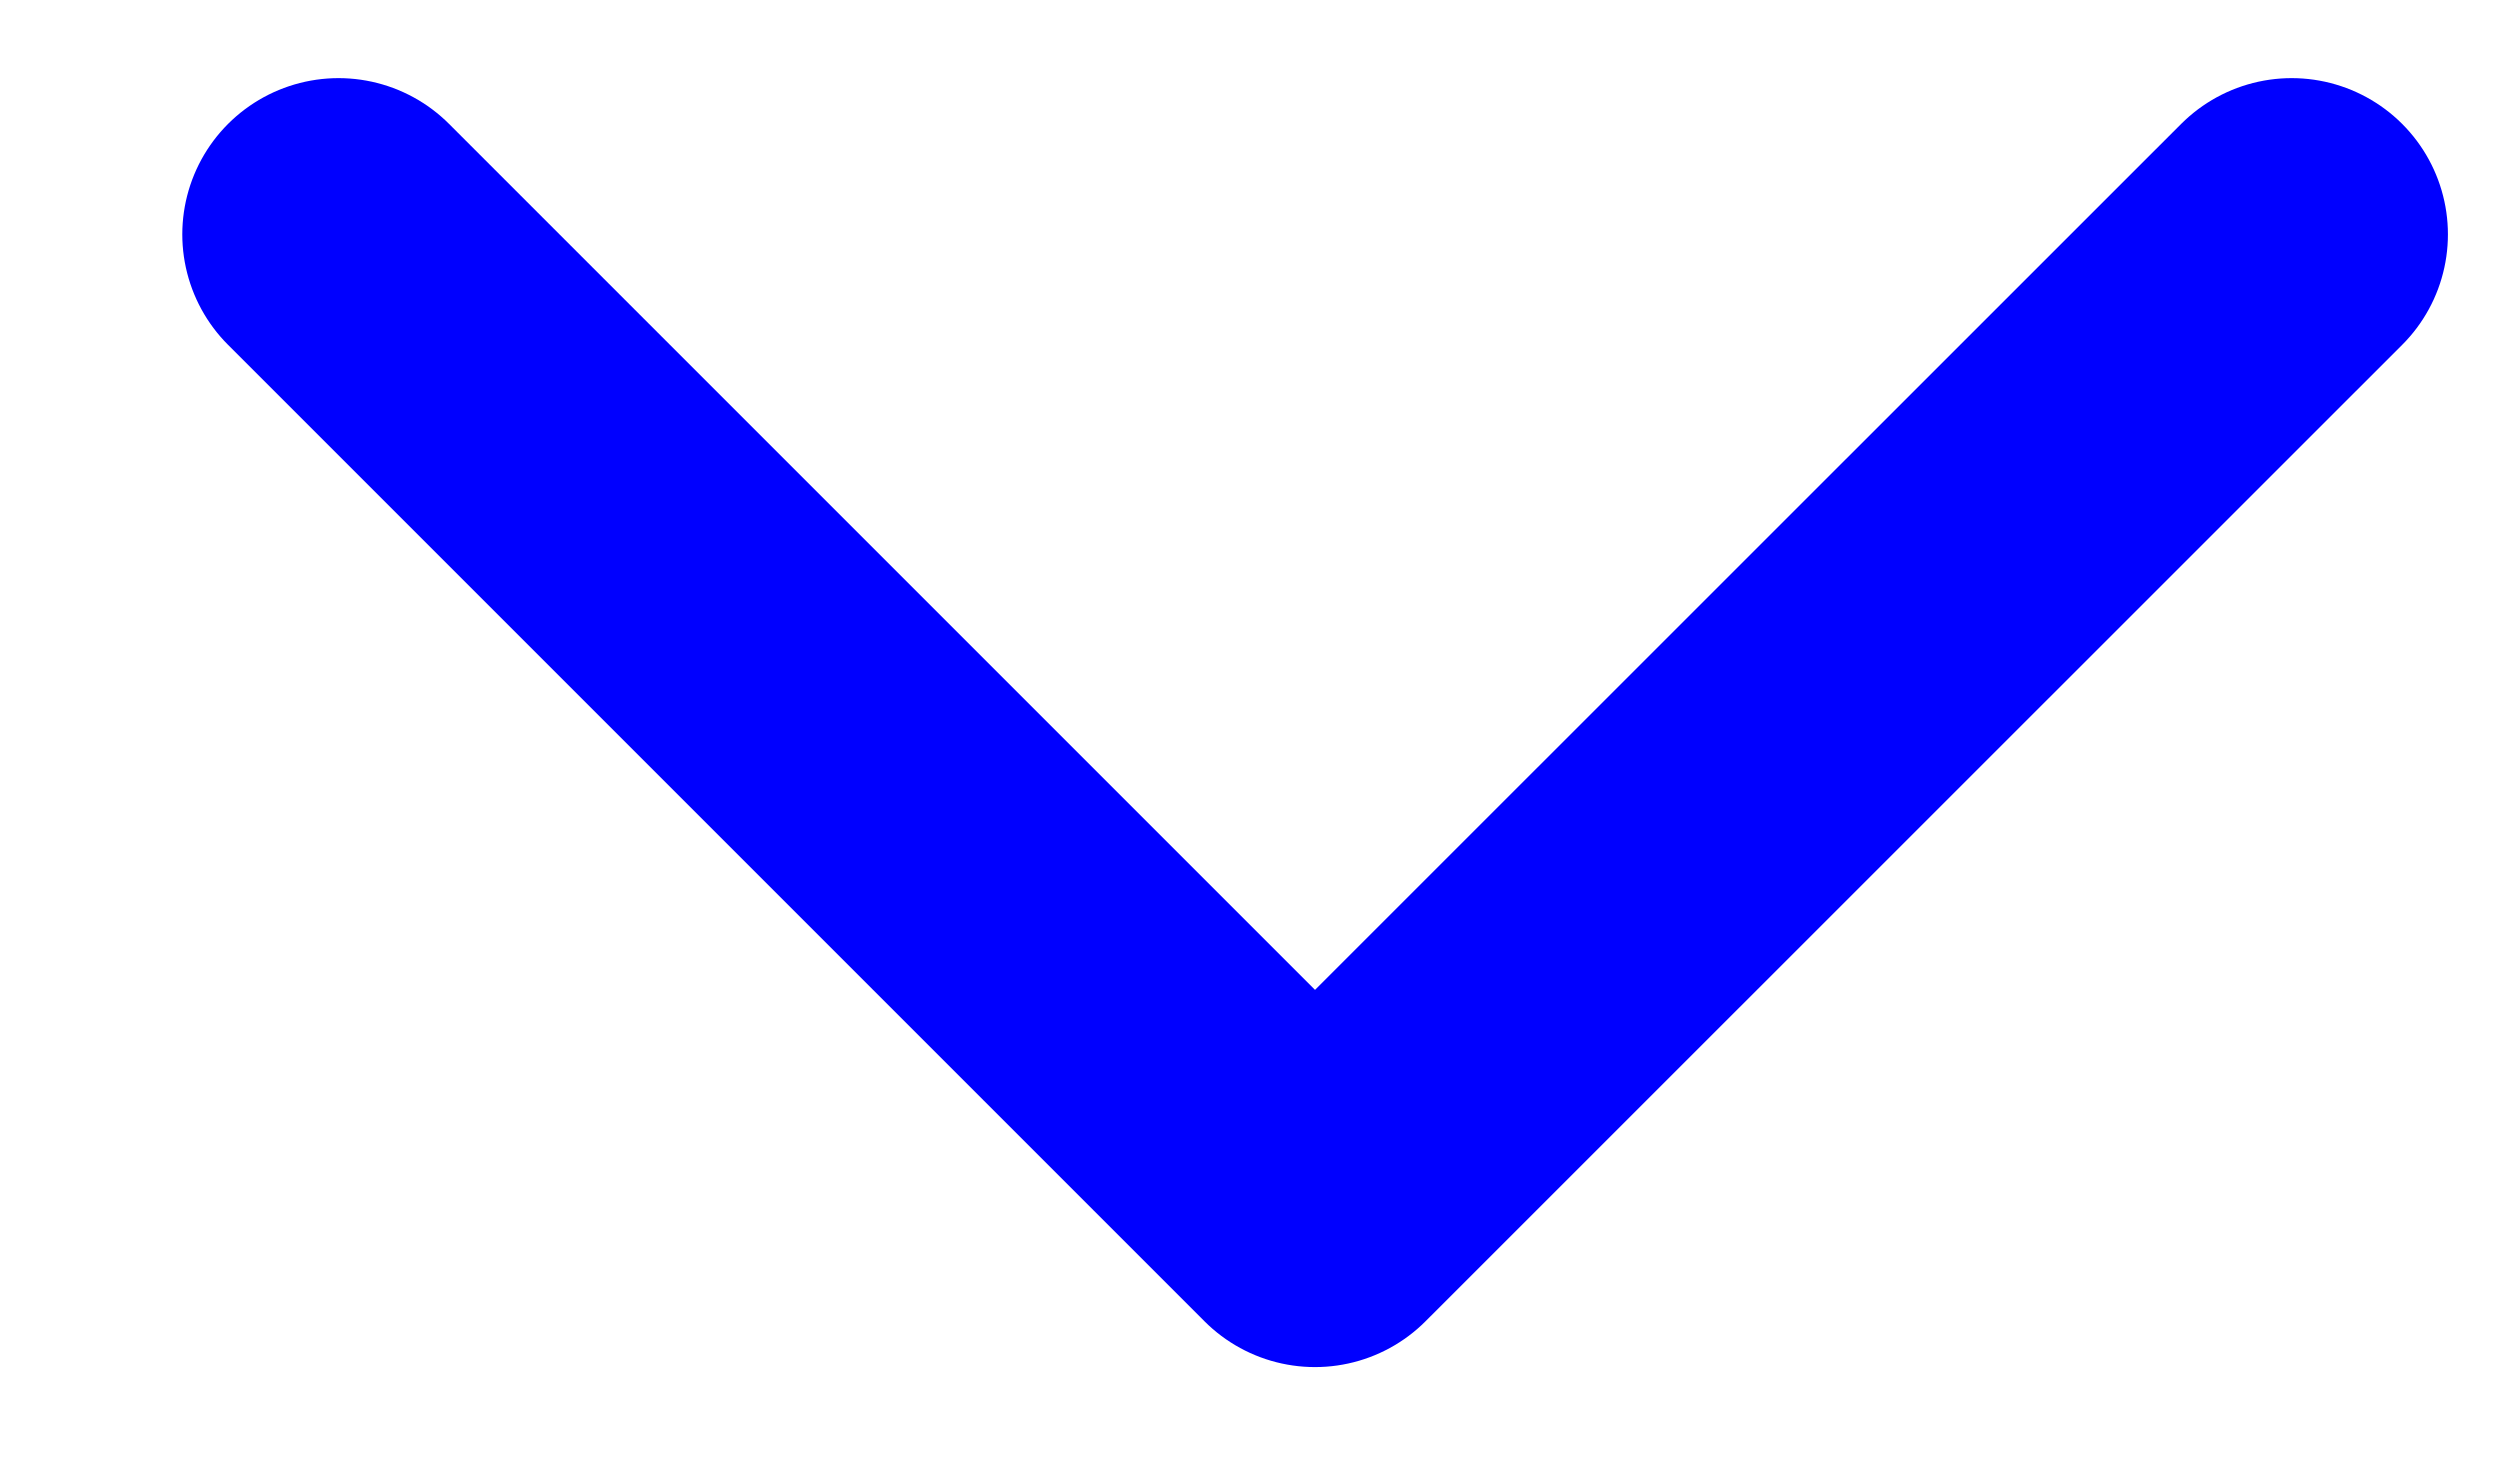
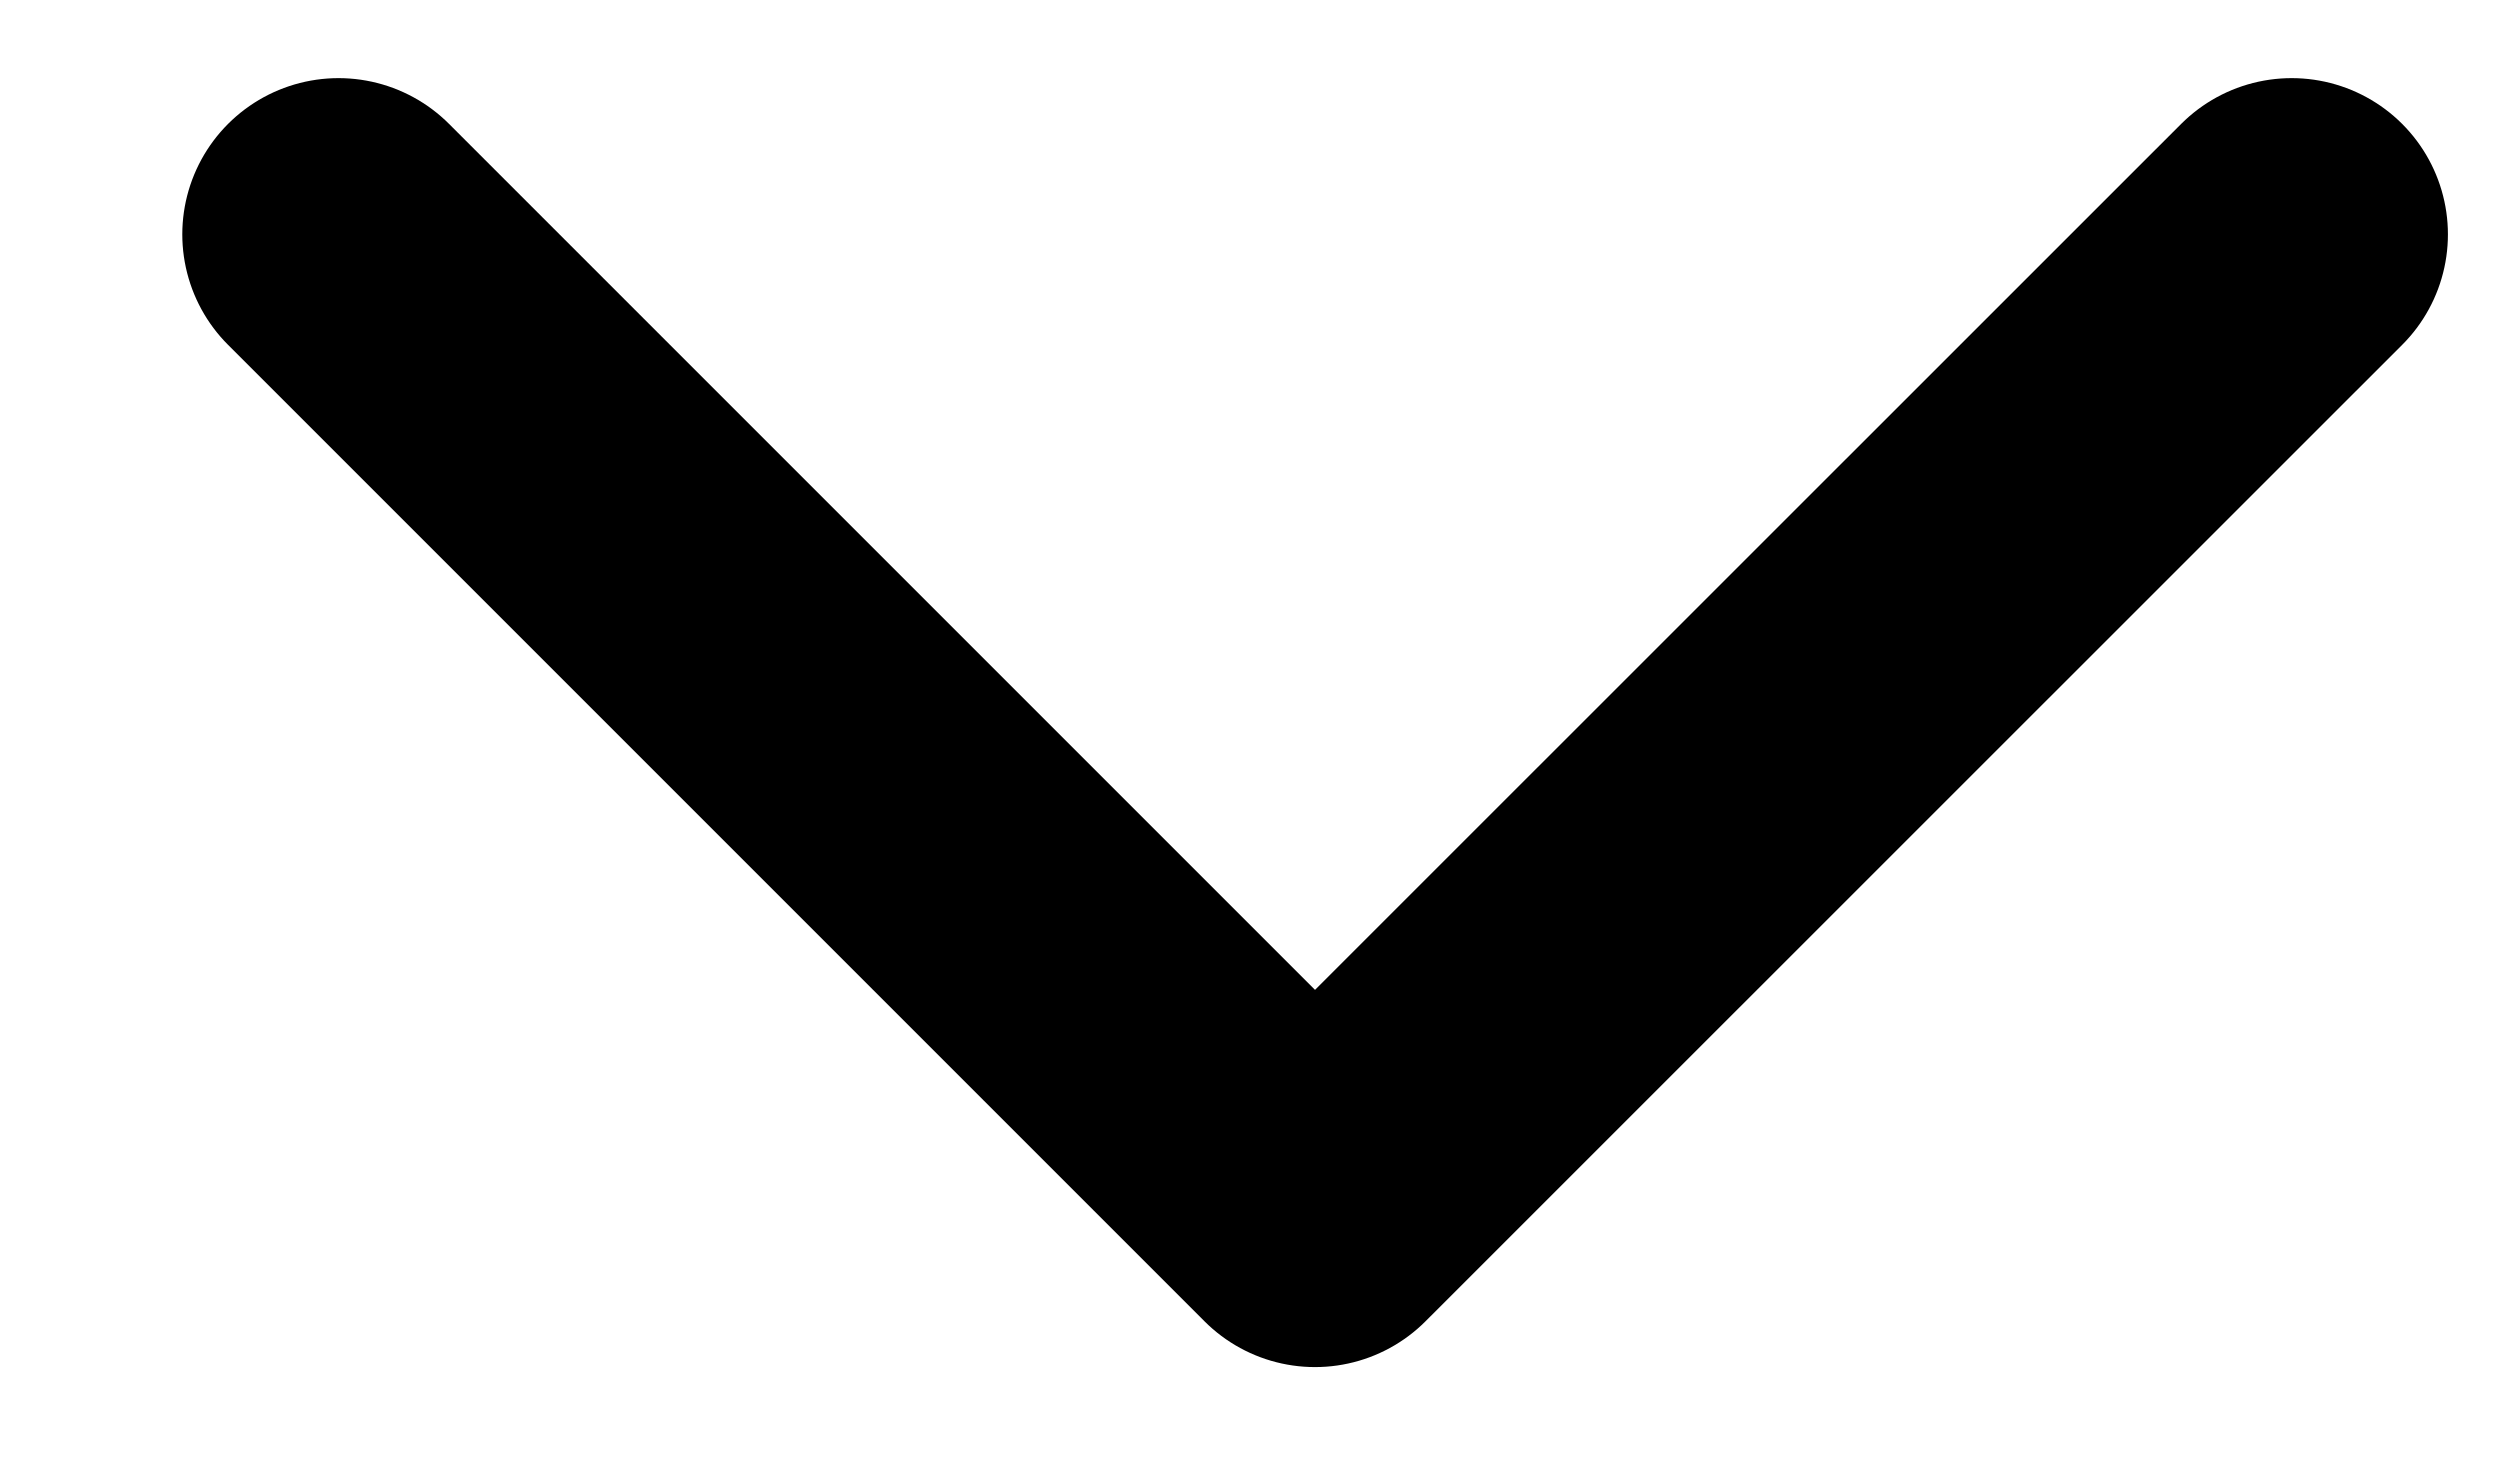
<svg xmlns="http://www.w3.org/2000/svg" width="12" height="7" viewBox="0 0 12 7" fill="none">
-   <path d="M1.625 1.125L6.312 5.812L11 1.125" stroke="blue" stroke-width="1.5" stroke-linecap="round" stroke-linejoin="round" />
+   <path d="M1.625 1.125L6.312 5.812L11 1.125" stroke="black" stroke-width="1.5" stroke-linecap="round" stroke-linejoin="round" />
</svg>
